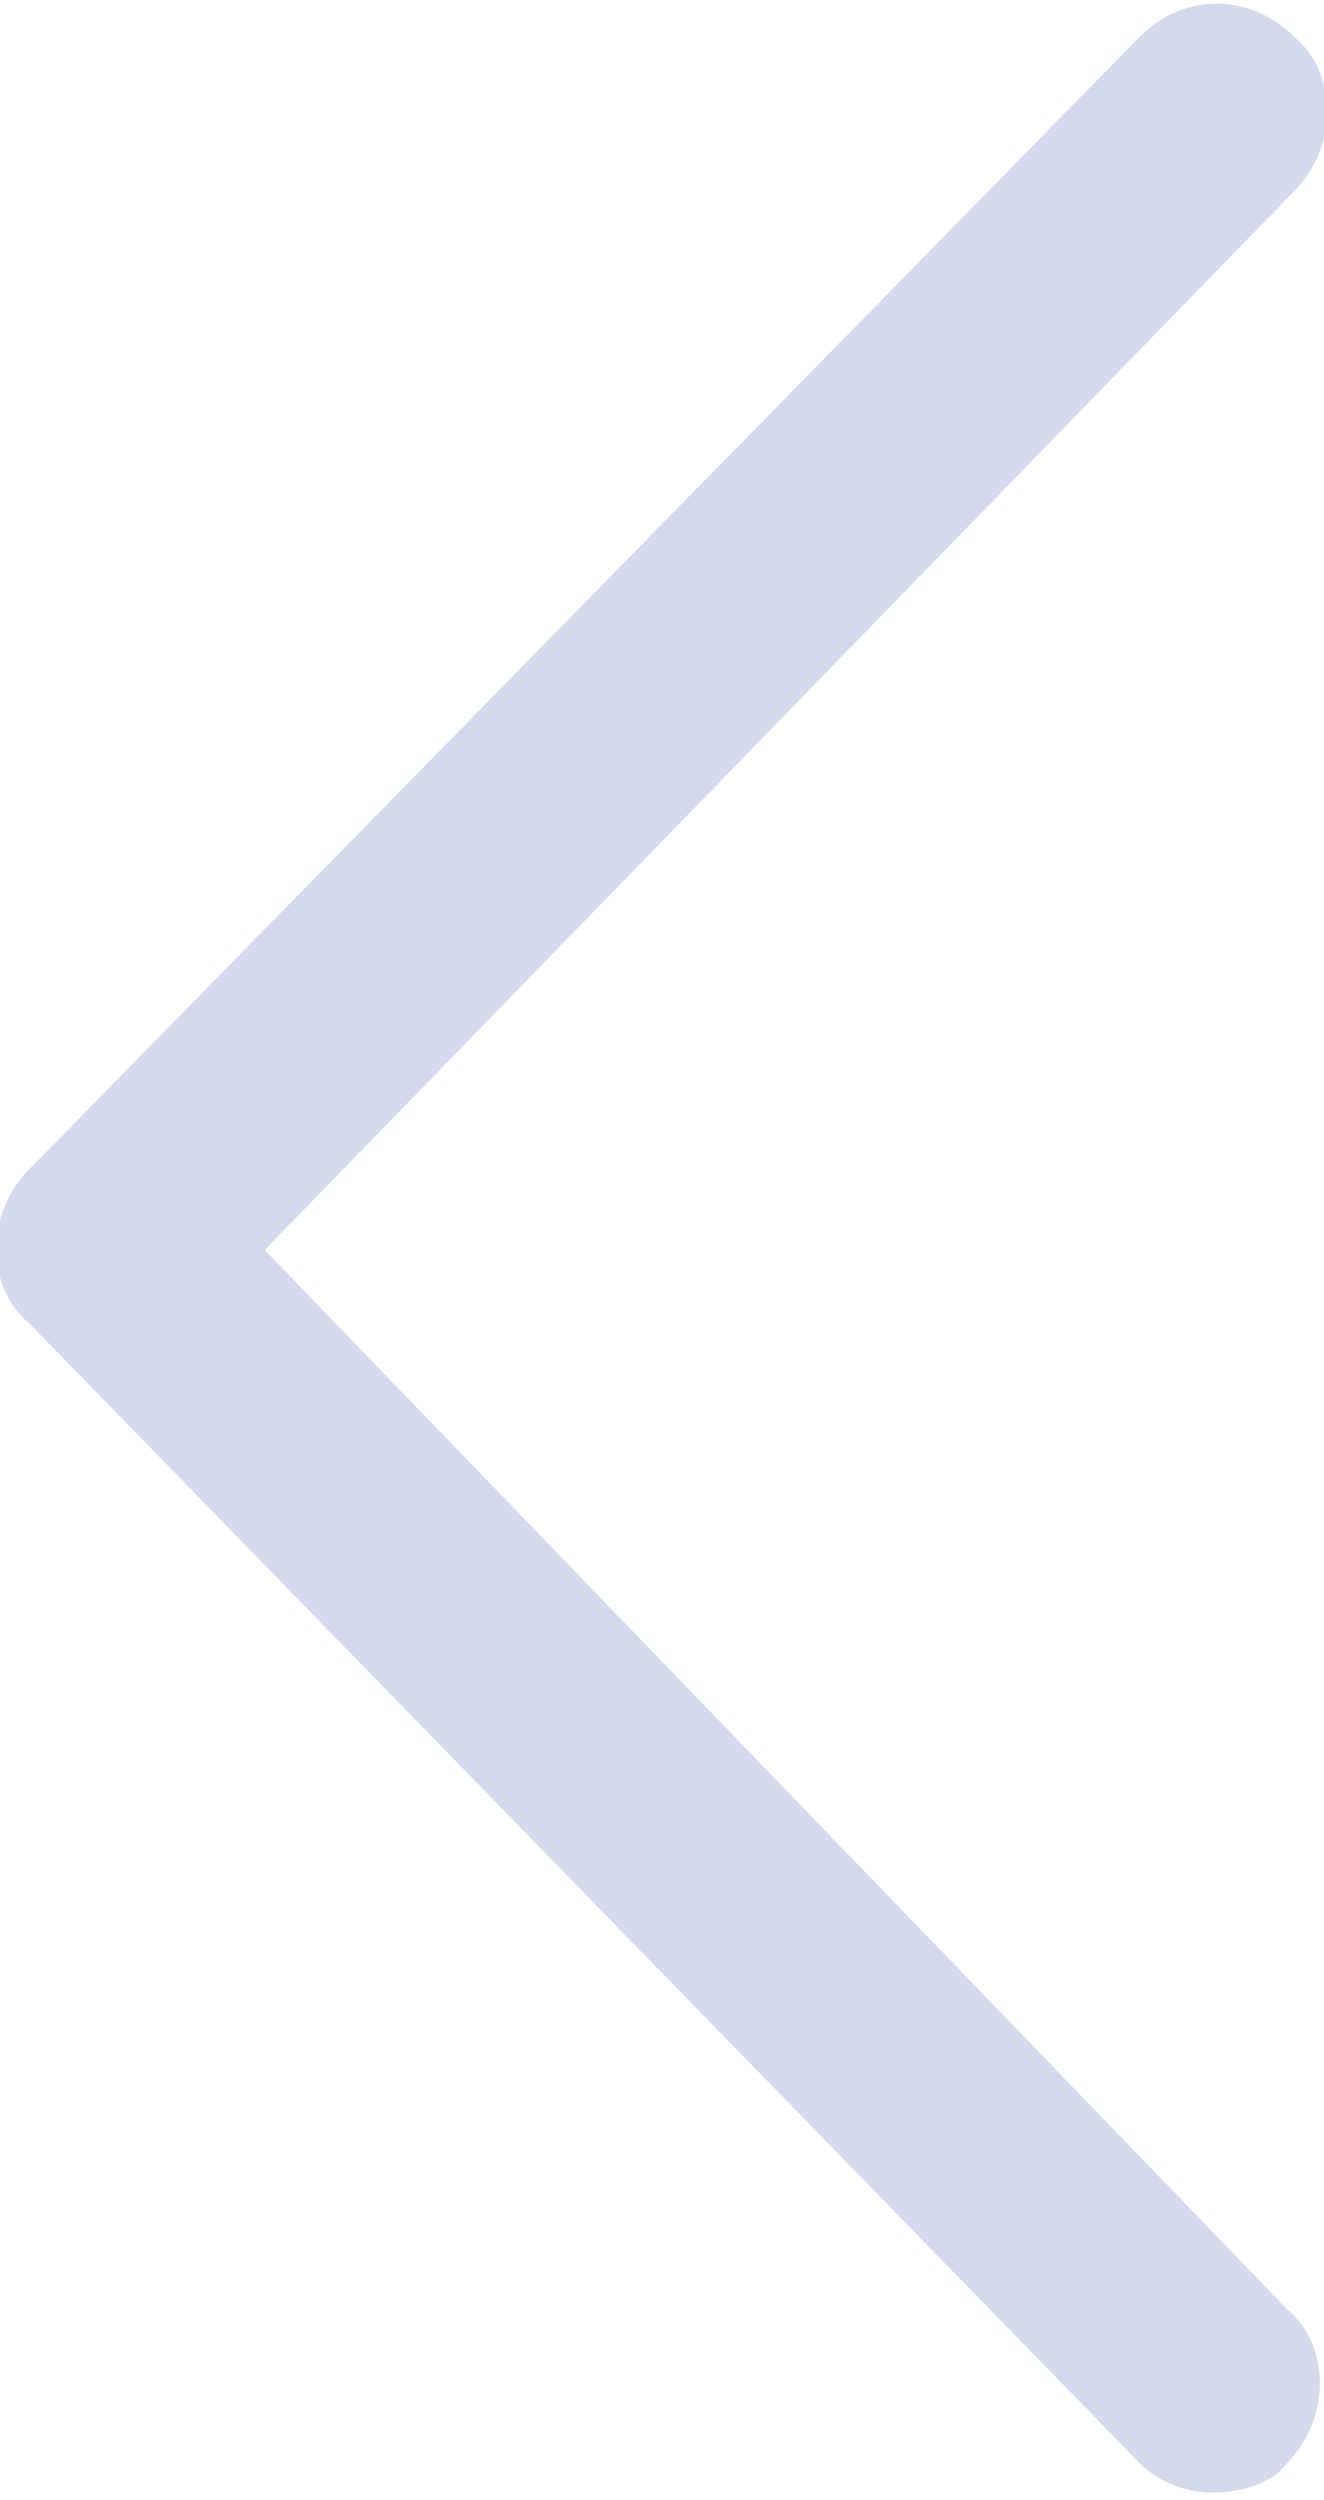
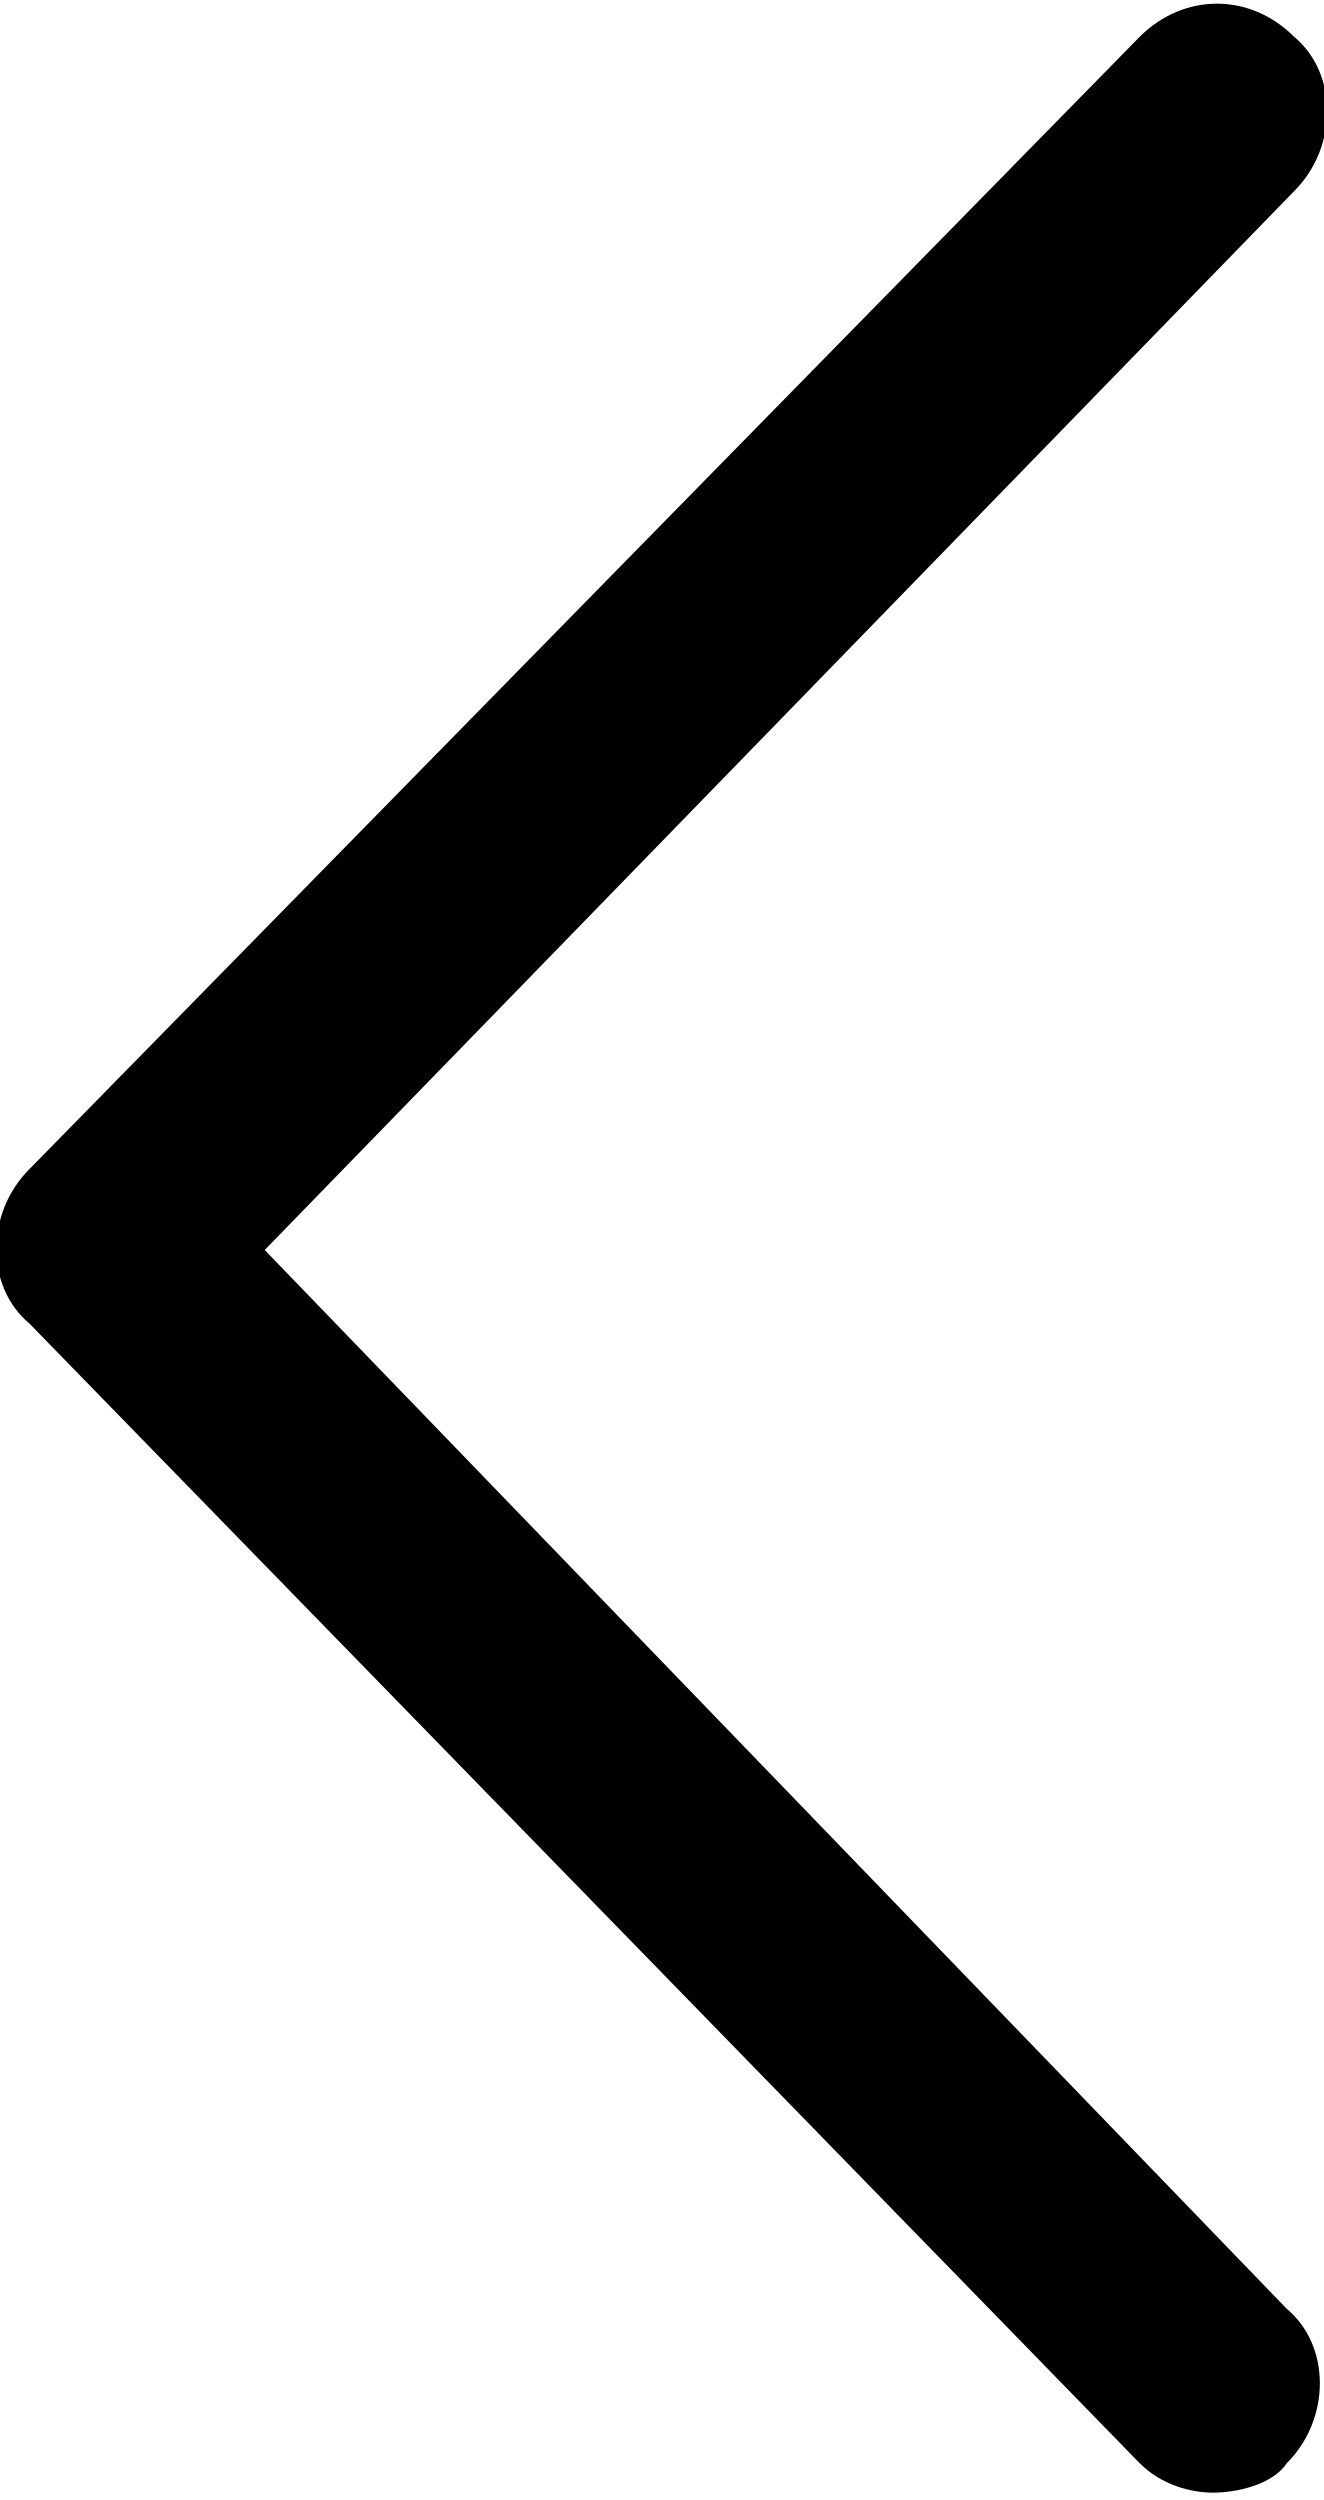
<svg xmlns="http://www.w3.org/2000/svg" version="1.1" id="Layer_1" x="0px" y="0px" viewBox="0 0 18 34" style="enable-background: new 0 0 18 34;" xml:space="preserve">
-   <path d="M3.6,17l14-14.4c0.6-0.6,0.6-1.6,0-2.1c-0.6-0.6-1.5-0.6-2.1,0L0.4,15.9c-0.6,0.6-0.6,1.6,0,2.1l15.1,15.5 c0.3,0.3,0.7,0.4,1,0.4s0.8-0.1,1-0.4c0.6-0.6,0.6-1.6,0-2.1L3.6,17z" fill="#d4d9eb" />
+   <path d="M3.6,17l14-14.4c0.6-0.6,0.6-1.6,0-2.1c-0.6-0.6-1.5-0.6-2.1,0L0.4,15.9c-0.6,0.6-0.6,1.6,0,2.1l15.1,15.5 c0.3,0.3,0.7,0.4,1,0.4s0.8-0.1,1-0.4c0.6-0.6,0.6-1.6,0-2.1L3.6,17z" />
</svg>
